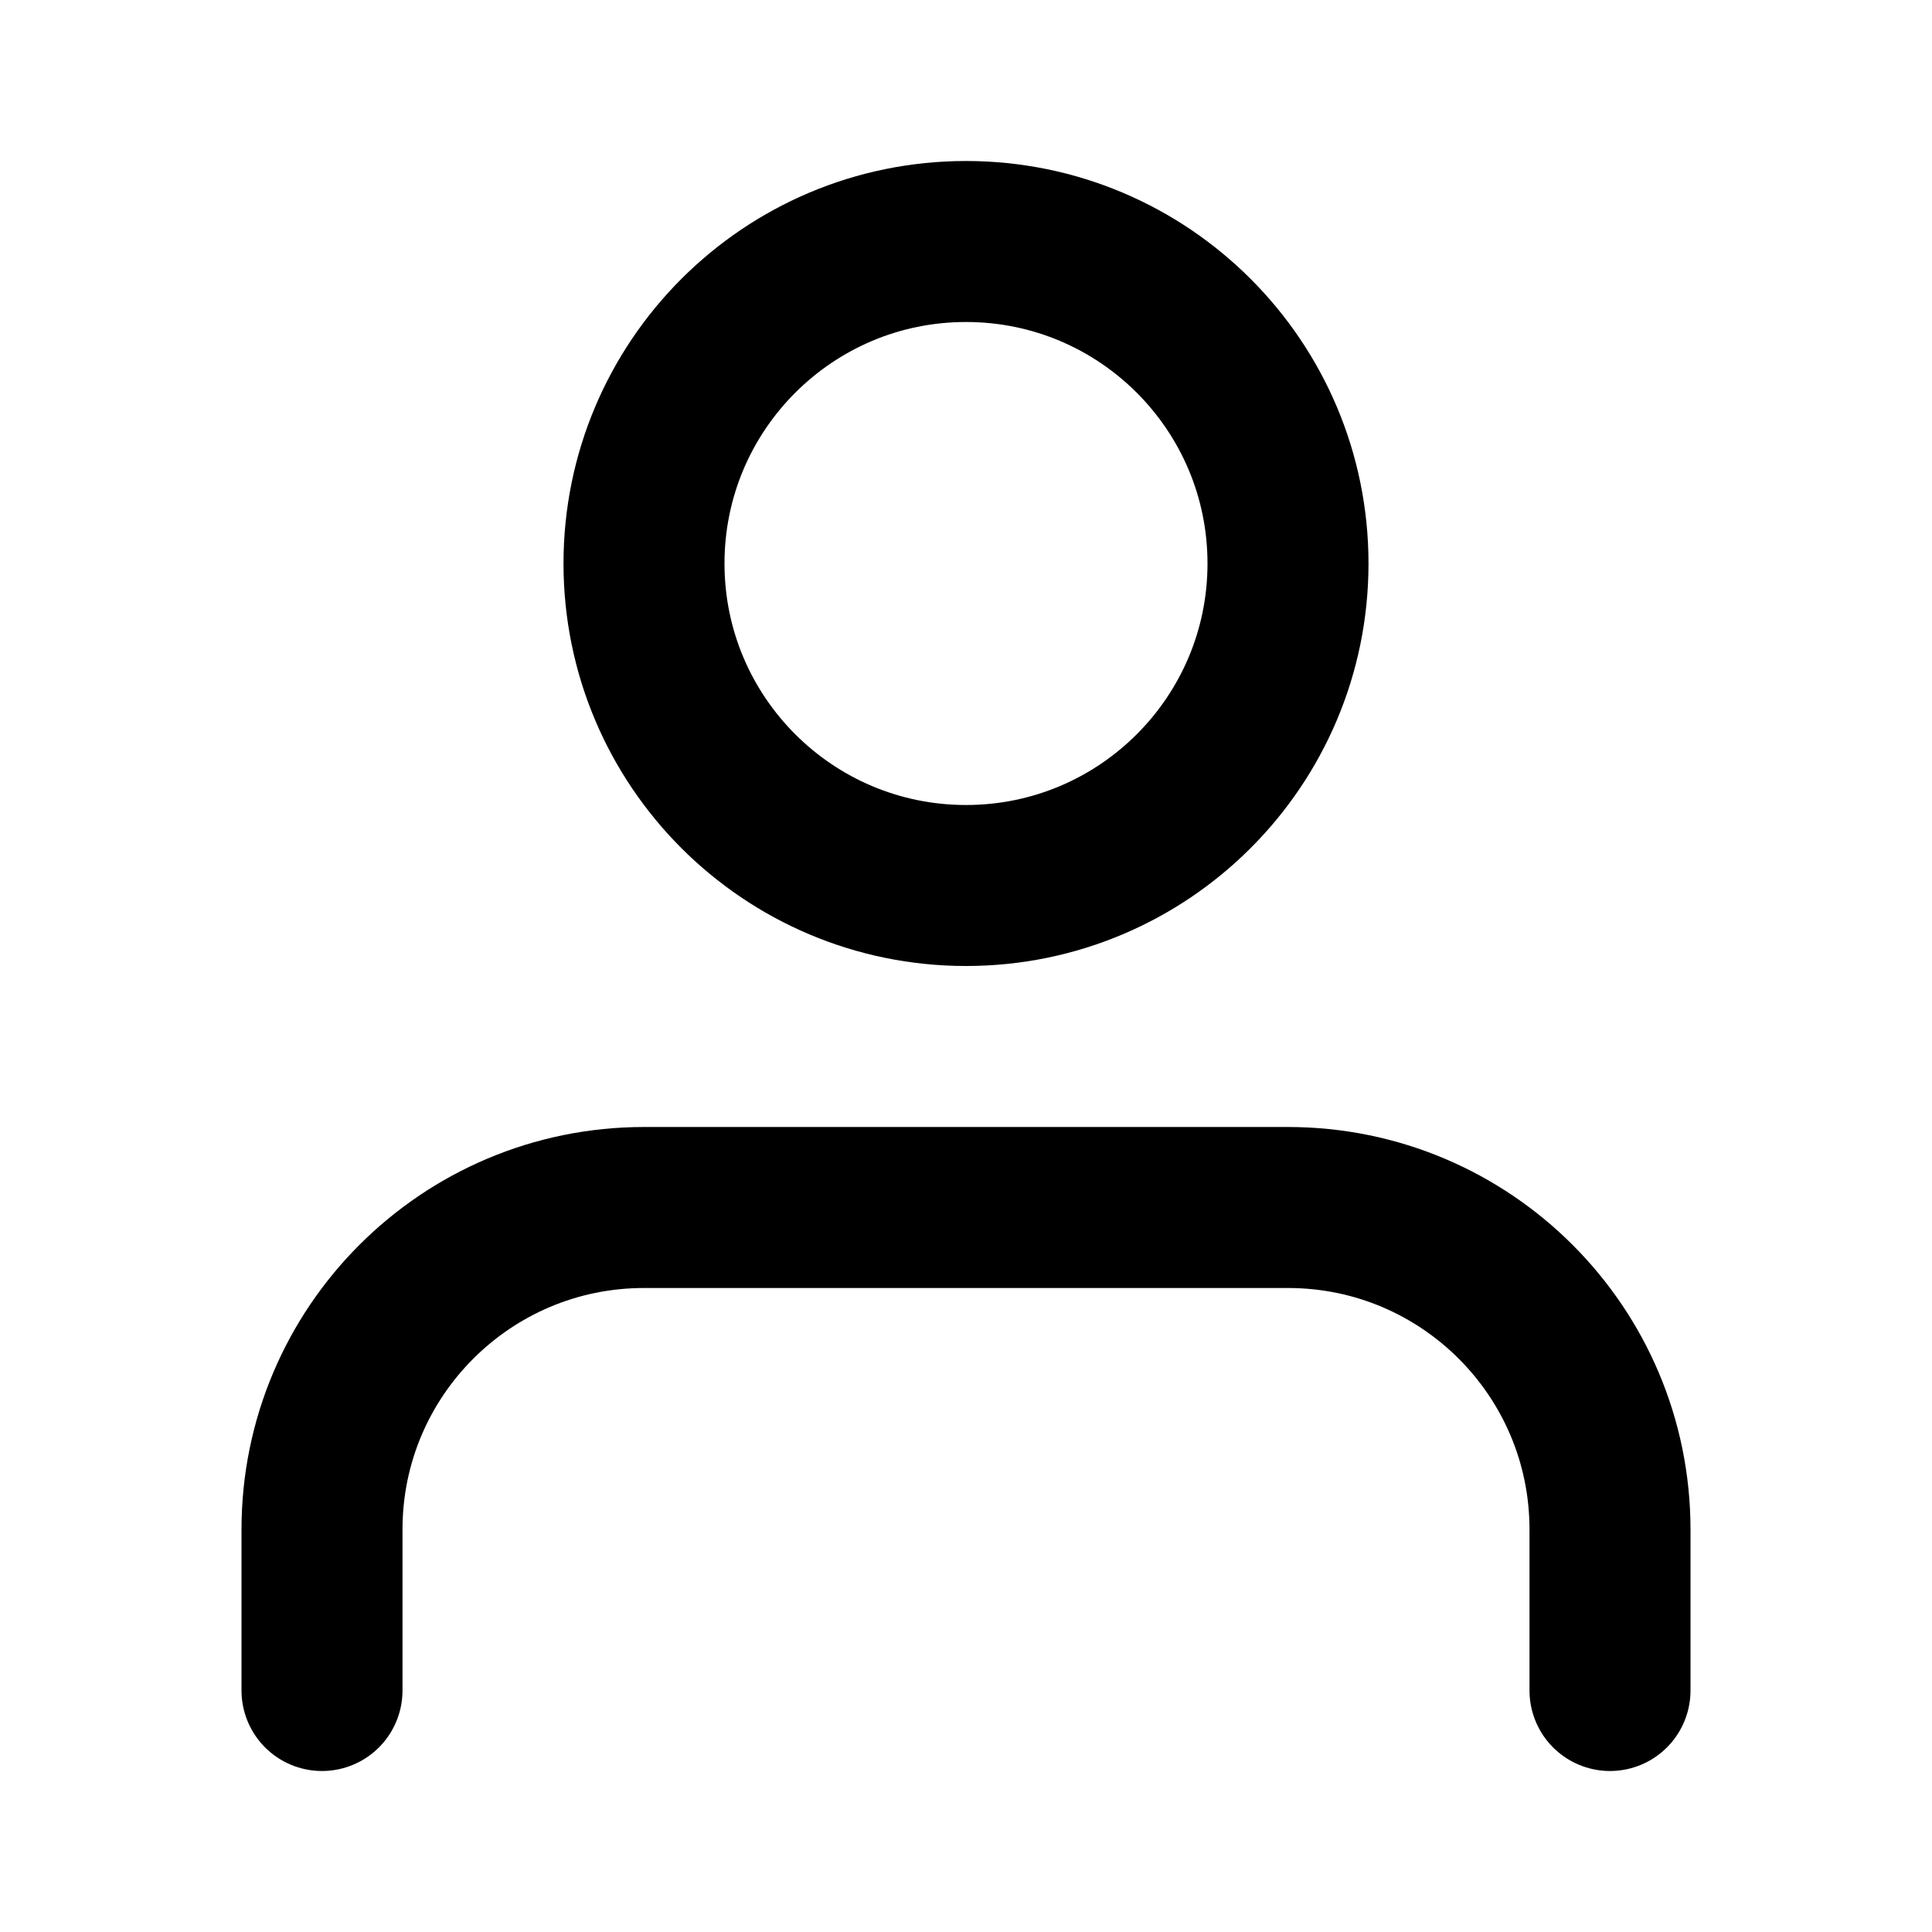
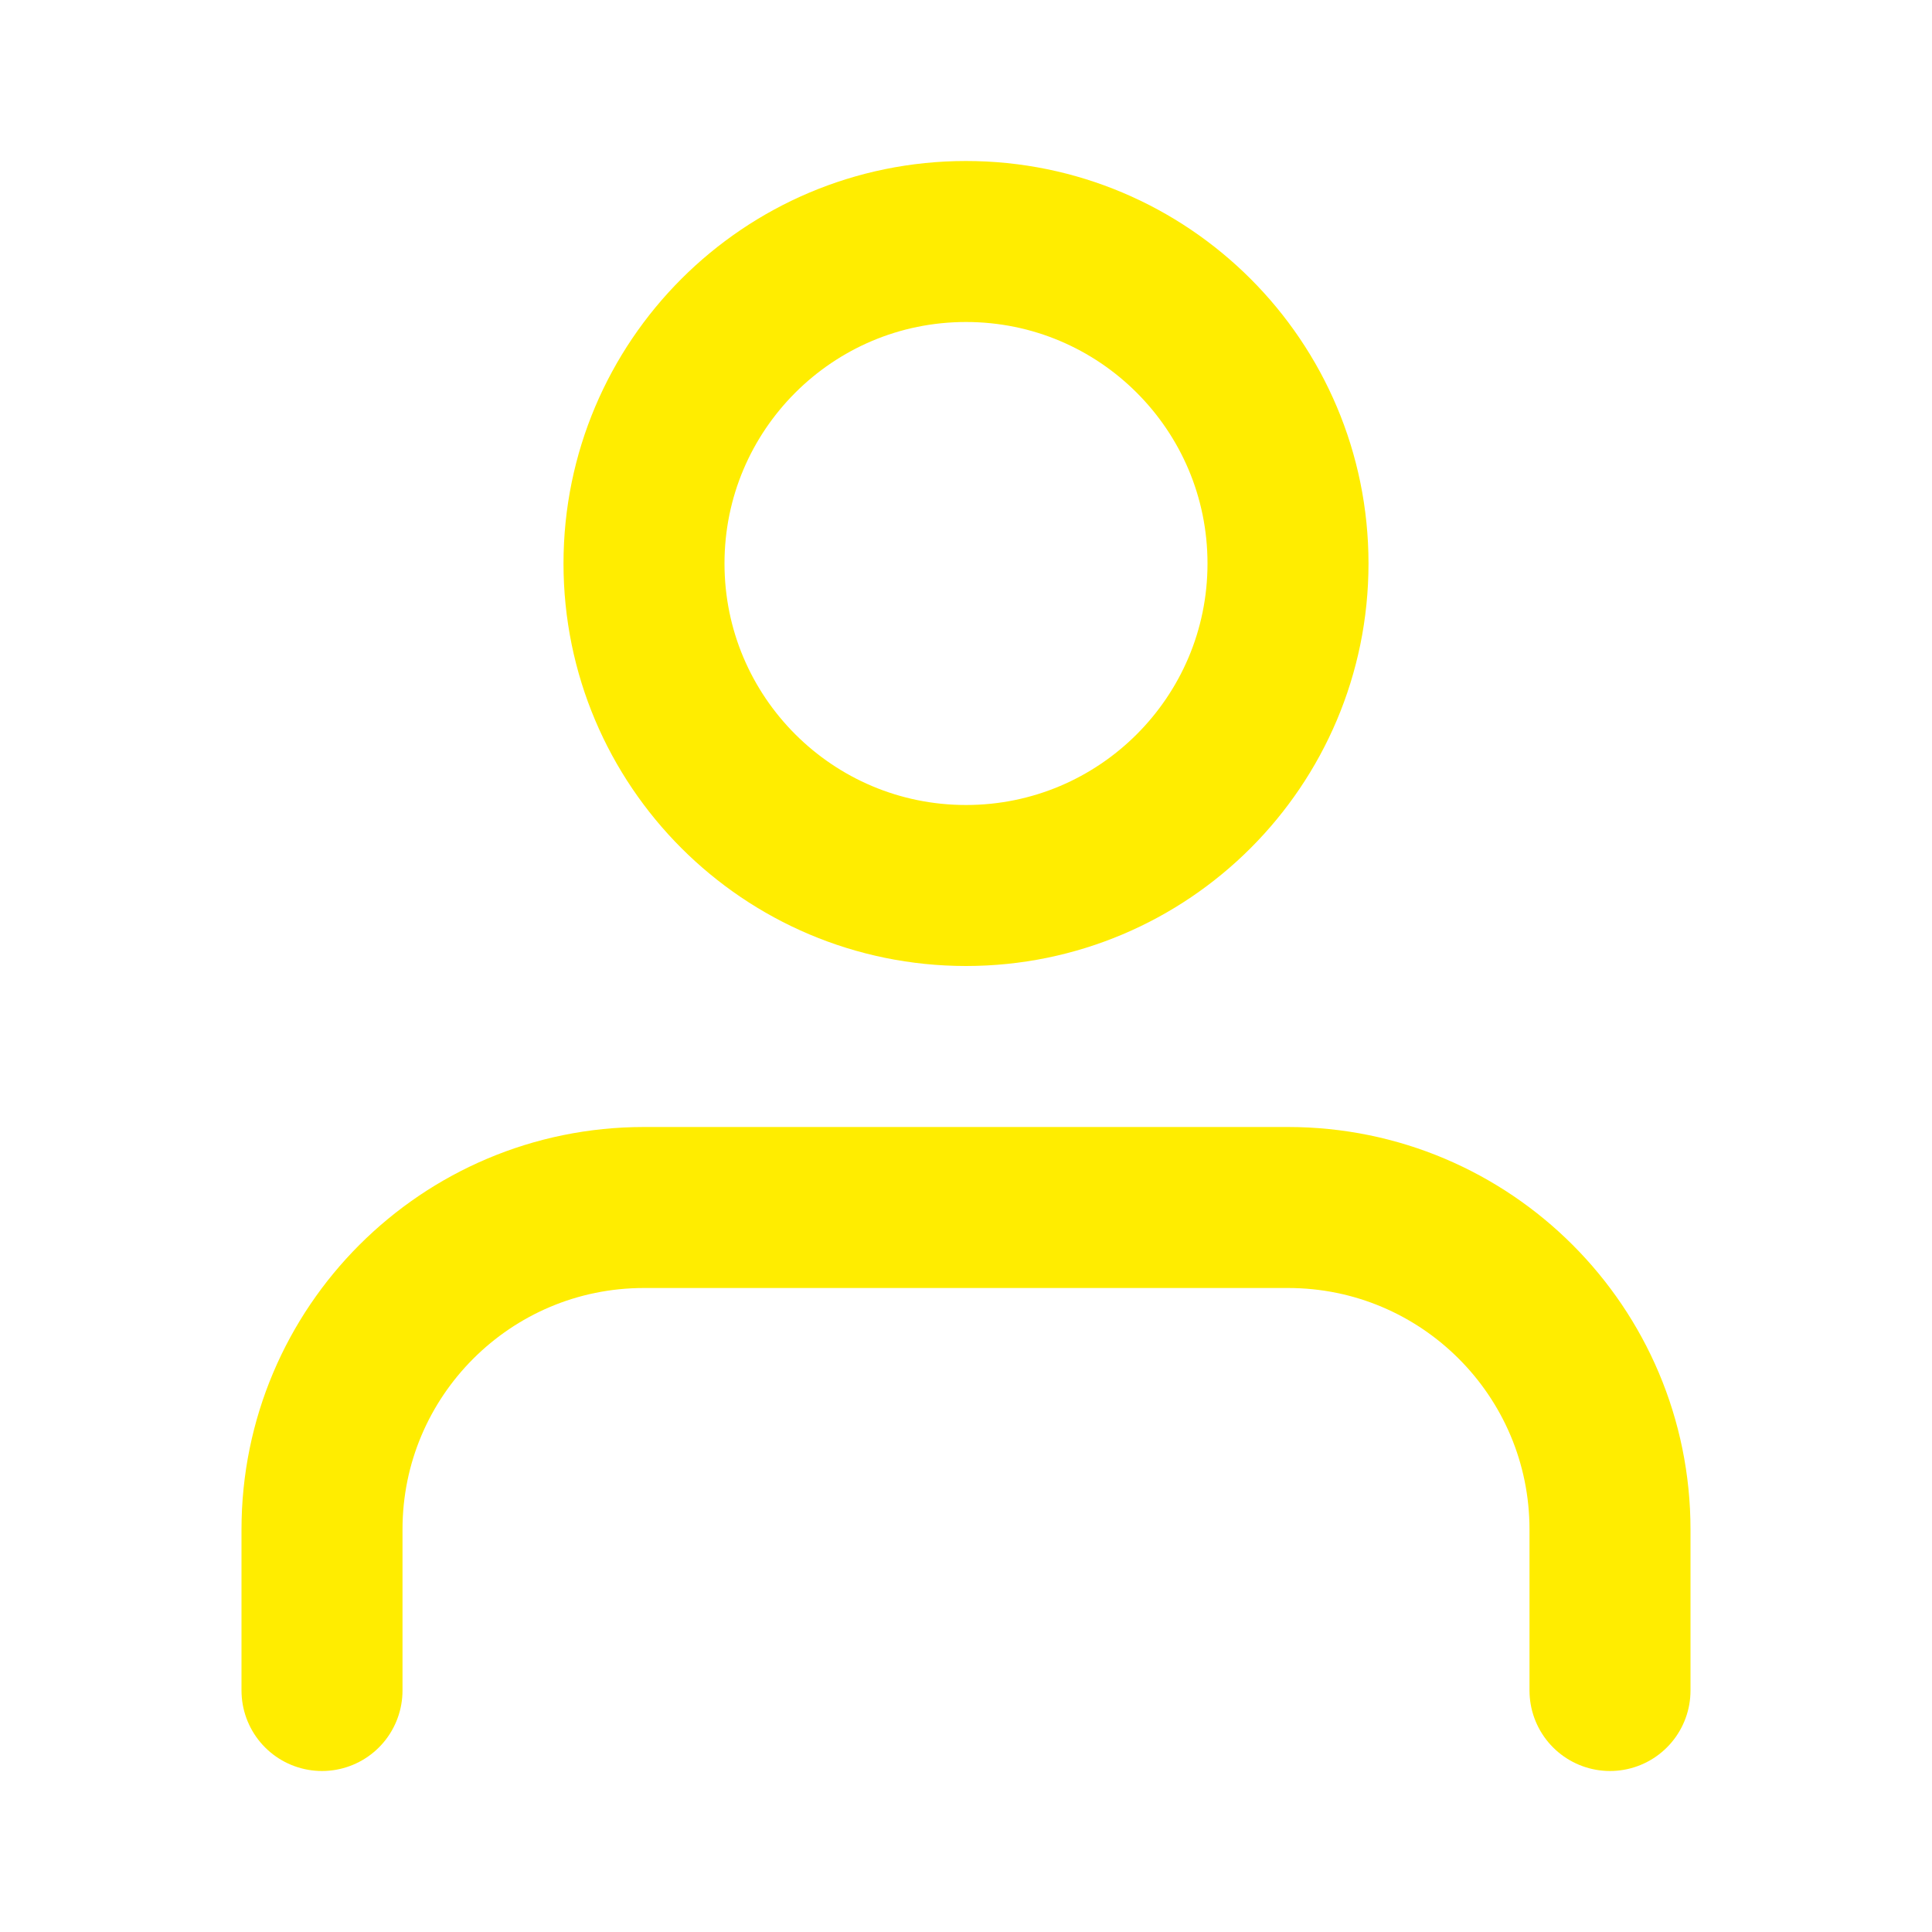
- <svg xmlns="http://www.w3.org/2000/svg" width="24" height="24" viewBox="0 0 24 24" fill="none" stroke="currentColor" stroke-width="2" stroke-linecap="round" stroke-linejoin="round" class="feather feather-user">
+ <svg xmlns="http://www.w3.org/2000/svg" width="44" height="44" viewBox="0 0 24 24" fill="none" stroke="#ffed00" stroke-width="2" stroke-linecap="round" stroke-linejoin="round" class="feather feather-user">
  <path d="M20 21v-2a4 4 0 0 0-4-4H8a4 4 0 0 0-4 4v2" />
  <circle cx="12" cy="7" r="4" />
</svg>
